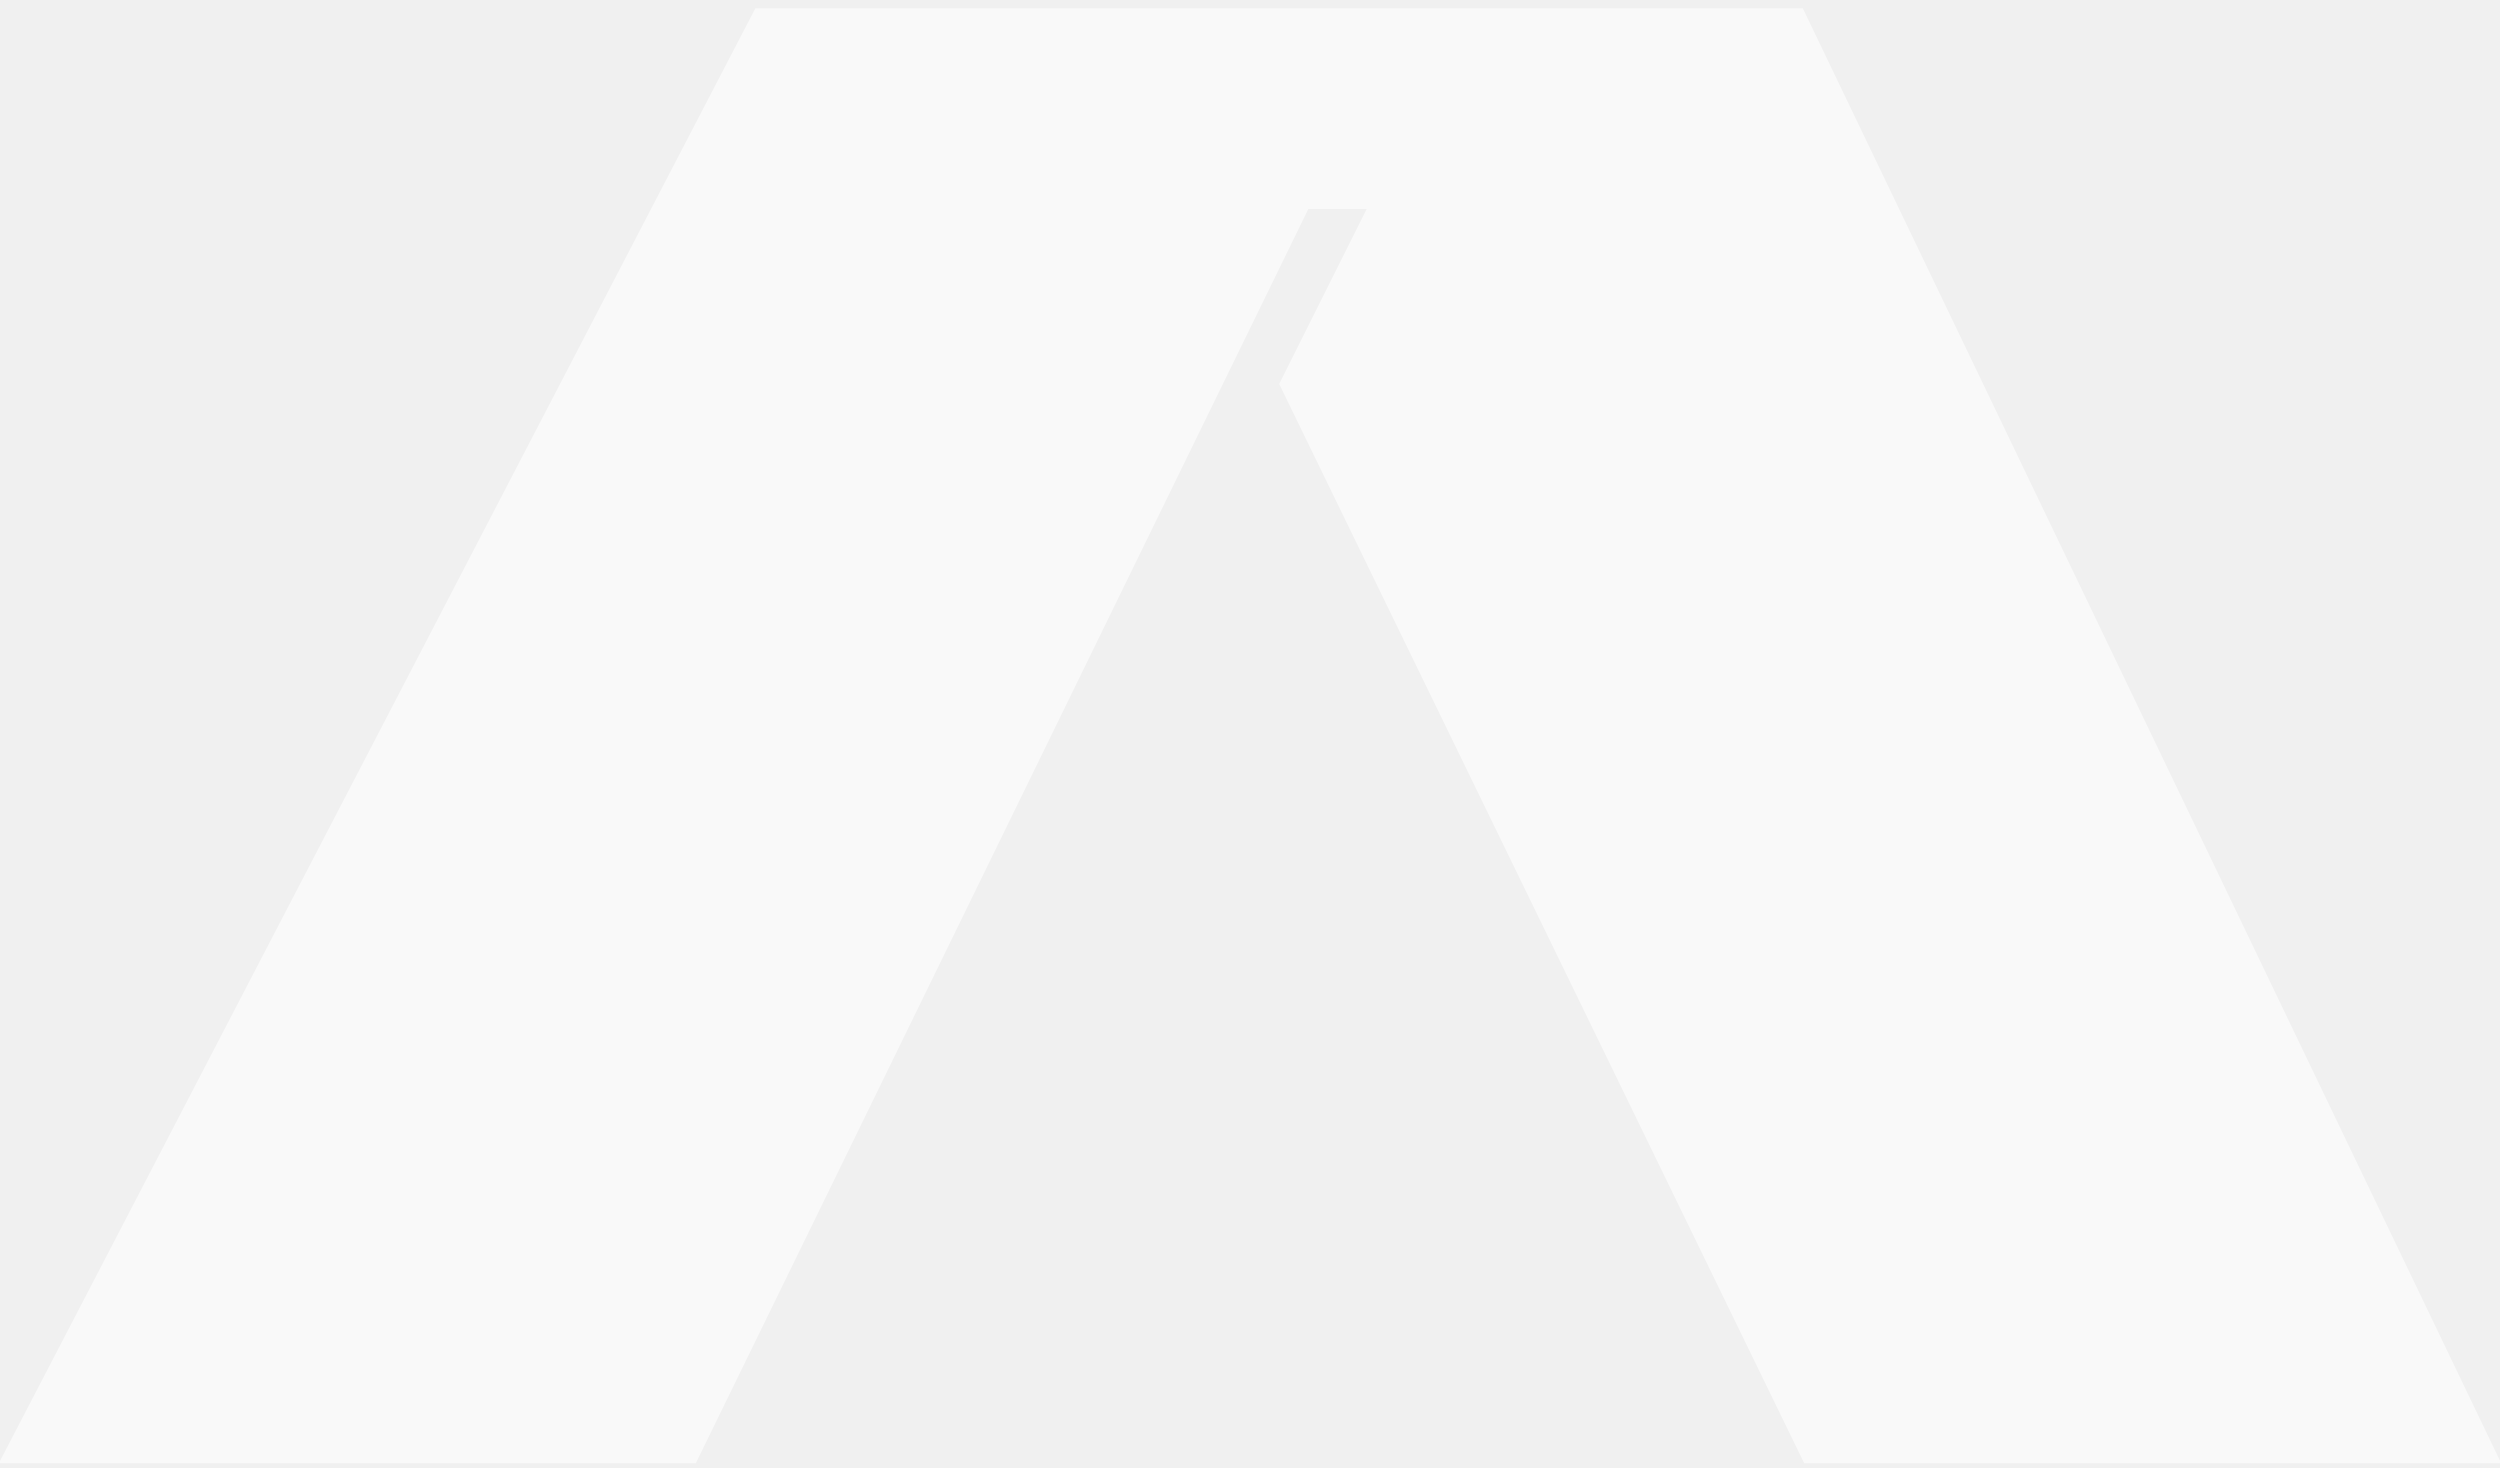
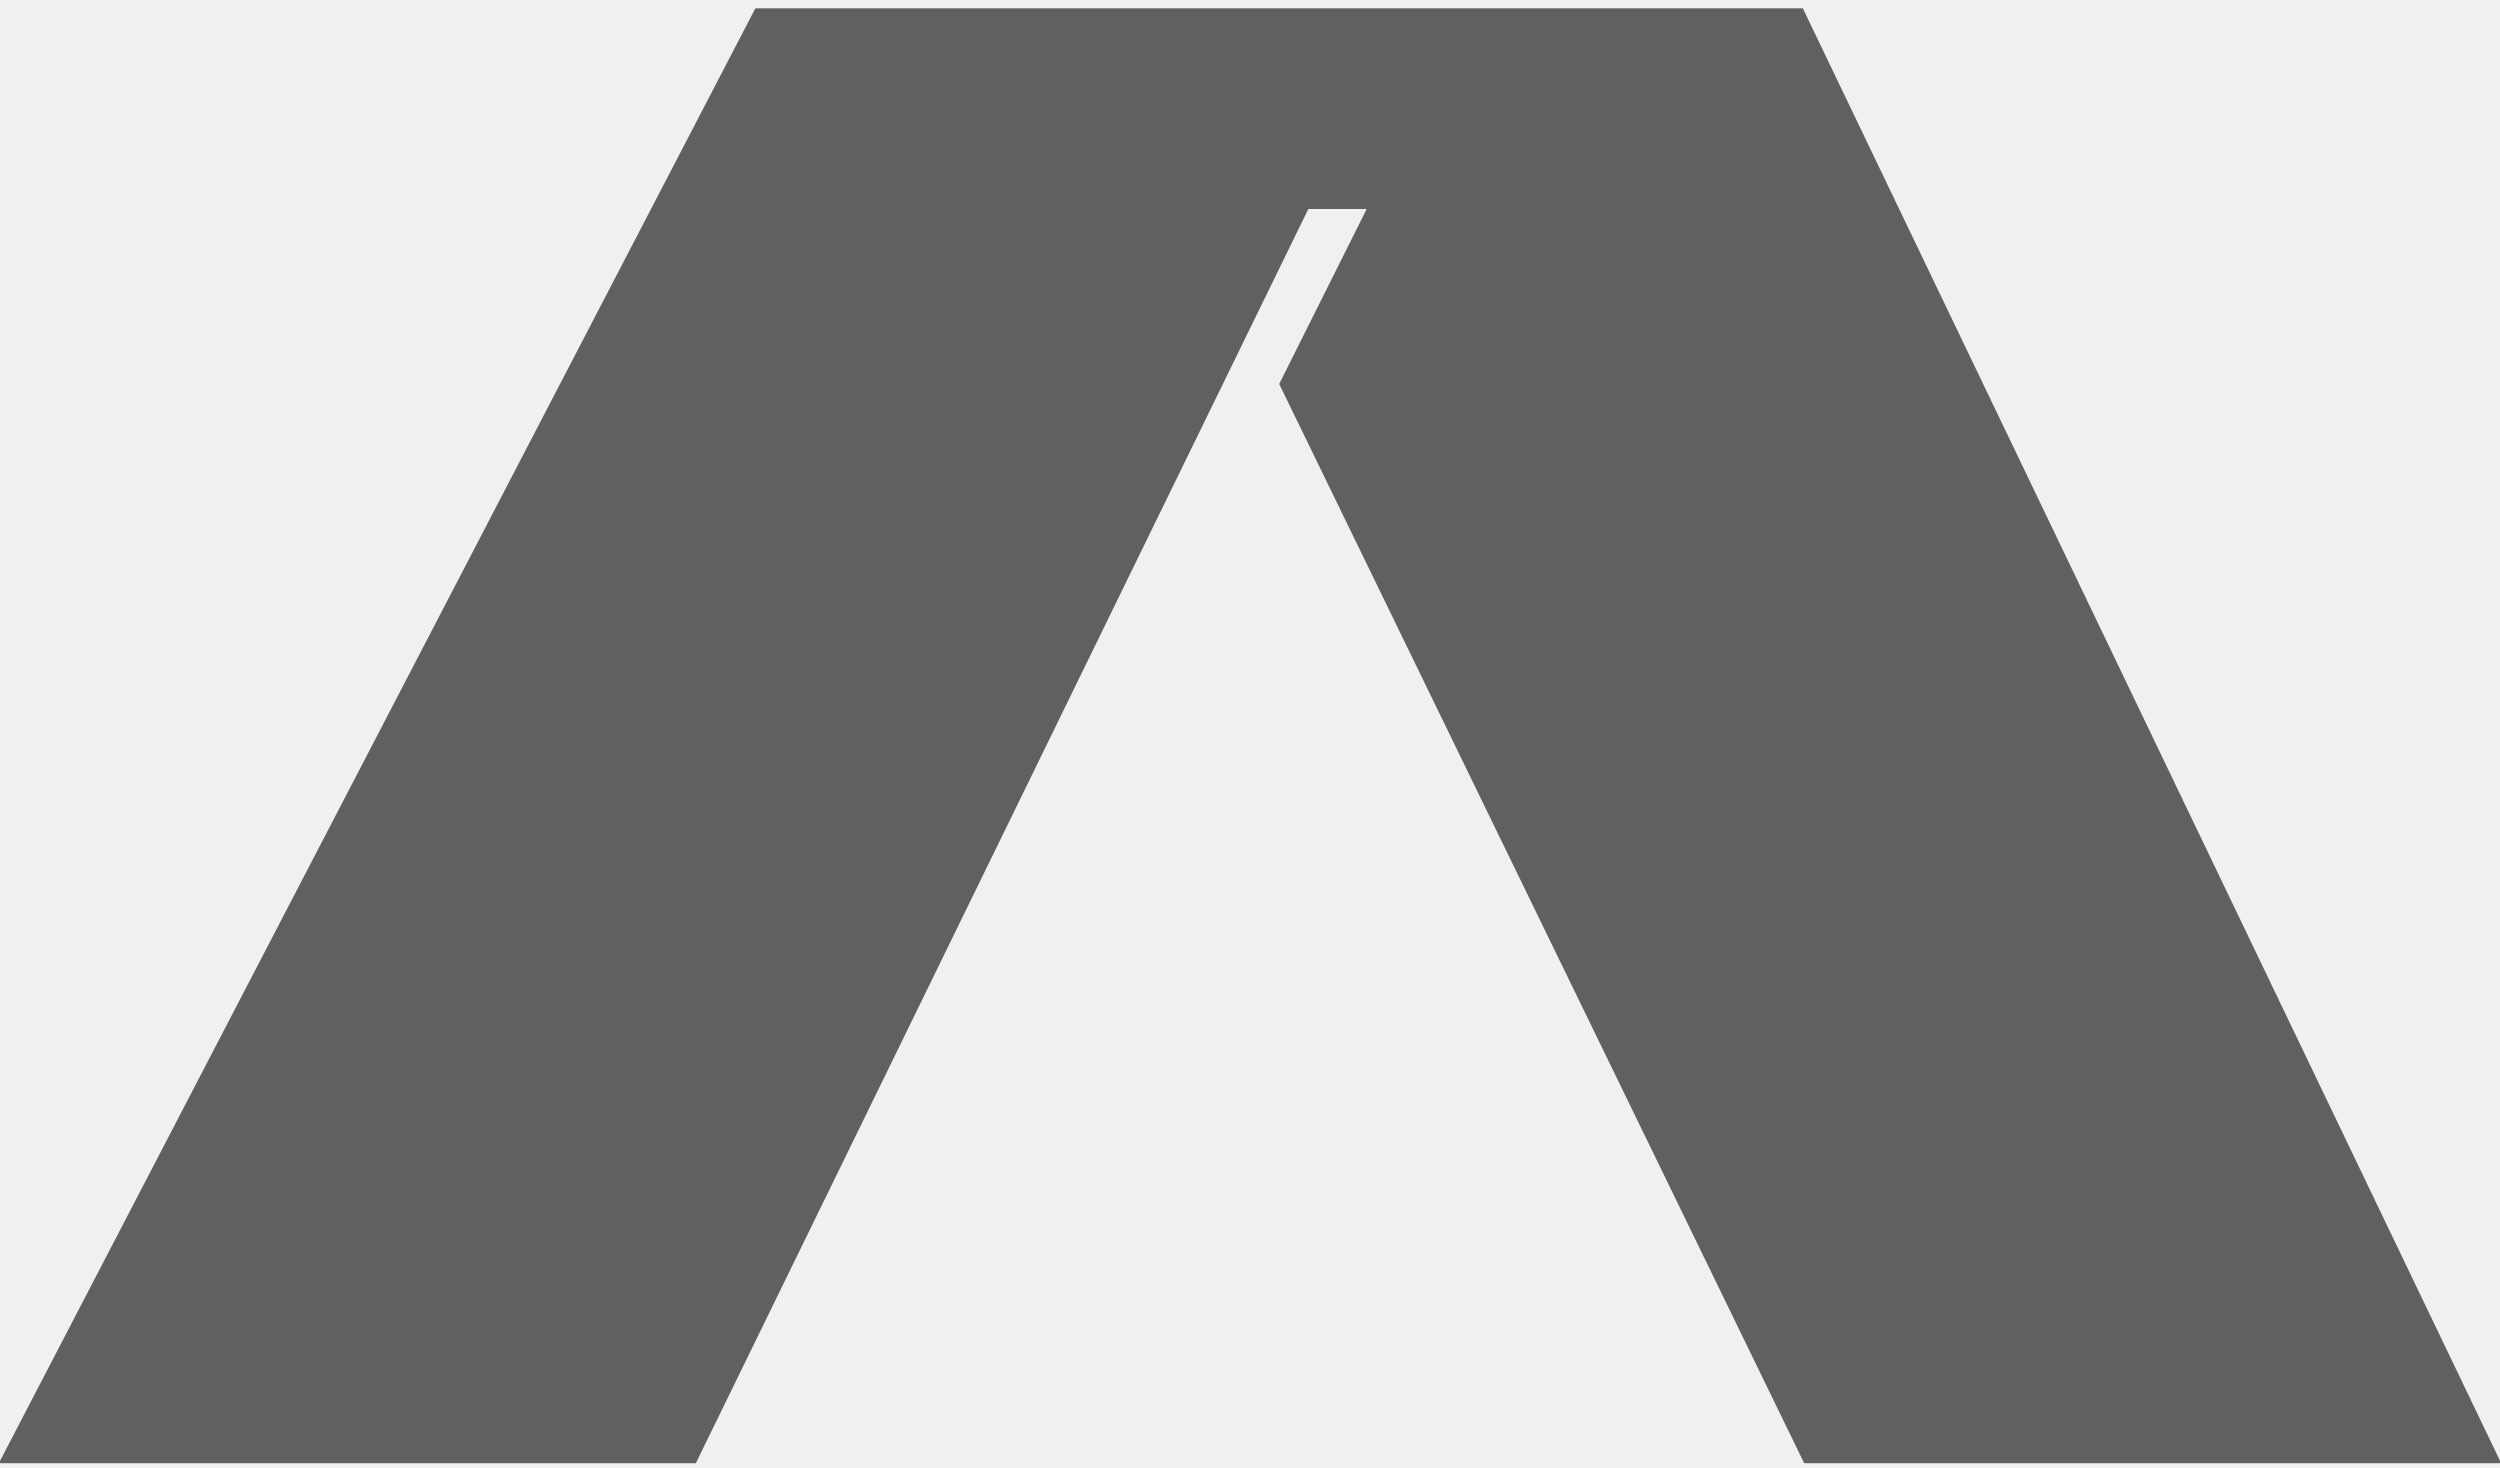
<svg xmlns="http://www.w3.org/2000/svg" id="Layer_1" data-name="Layer 1" viewBox="0 0 598 351">
  <g style="opacity: .6;">
-     <path d="m305.98,91.86l20.93-41.86h-13.96l-146.51,300H-.28L180.68,2h250.56l167.04,348h-166.72l-125.57-258.14Z" style="fill: #fff; stroke-width: 0px;" />
+     <path d="m305.98,91.86l20.93-41.86h-13.96l-146.51,300H-.28L180.68,2h250.56l167.04,348h-166.72l-125.57-258.14Z" style="fill: #000; stroke-width: 0px;" />
  </g>
</svg>
